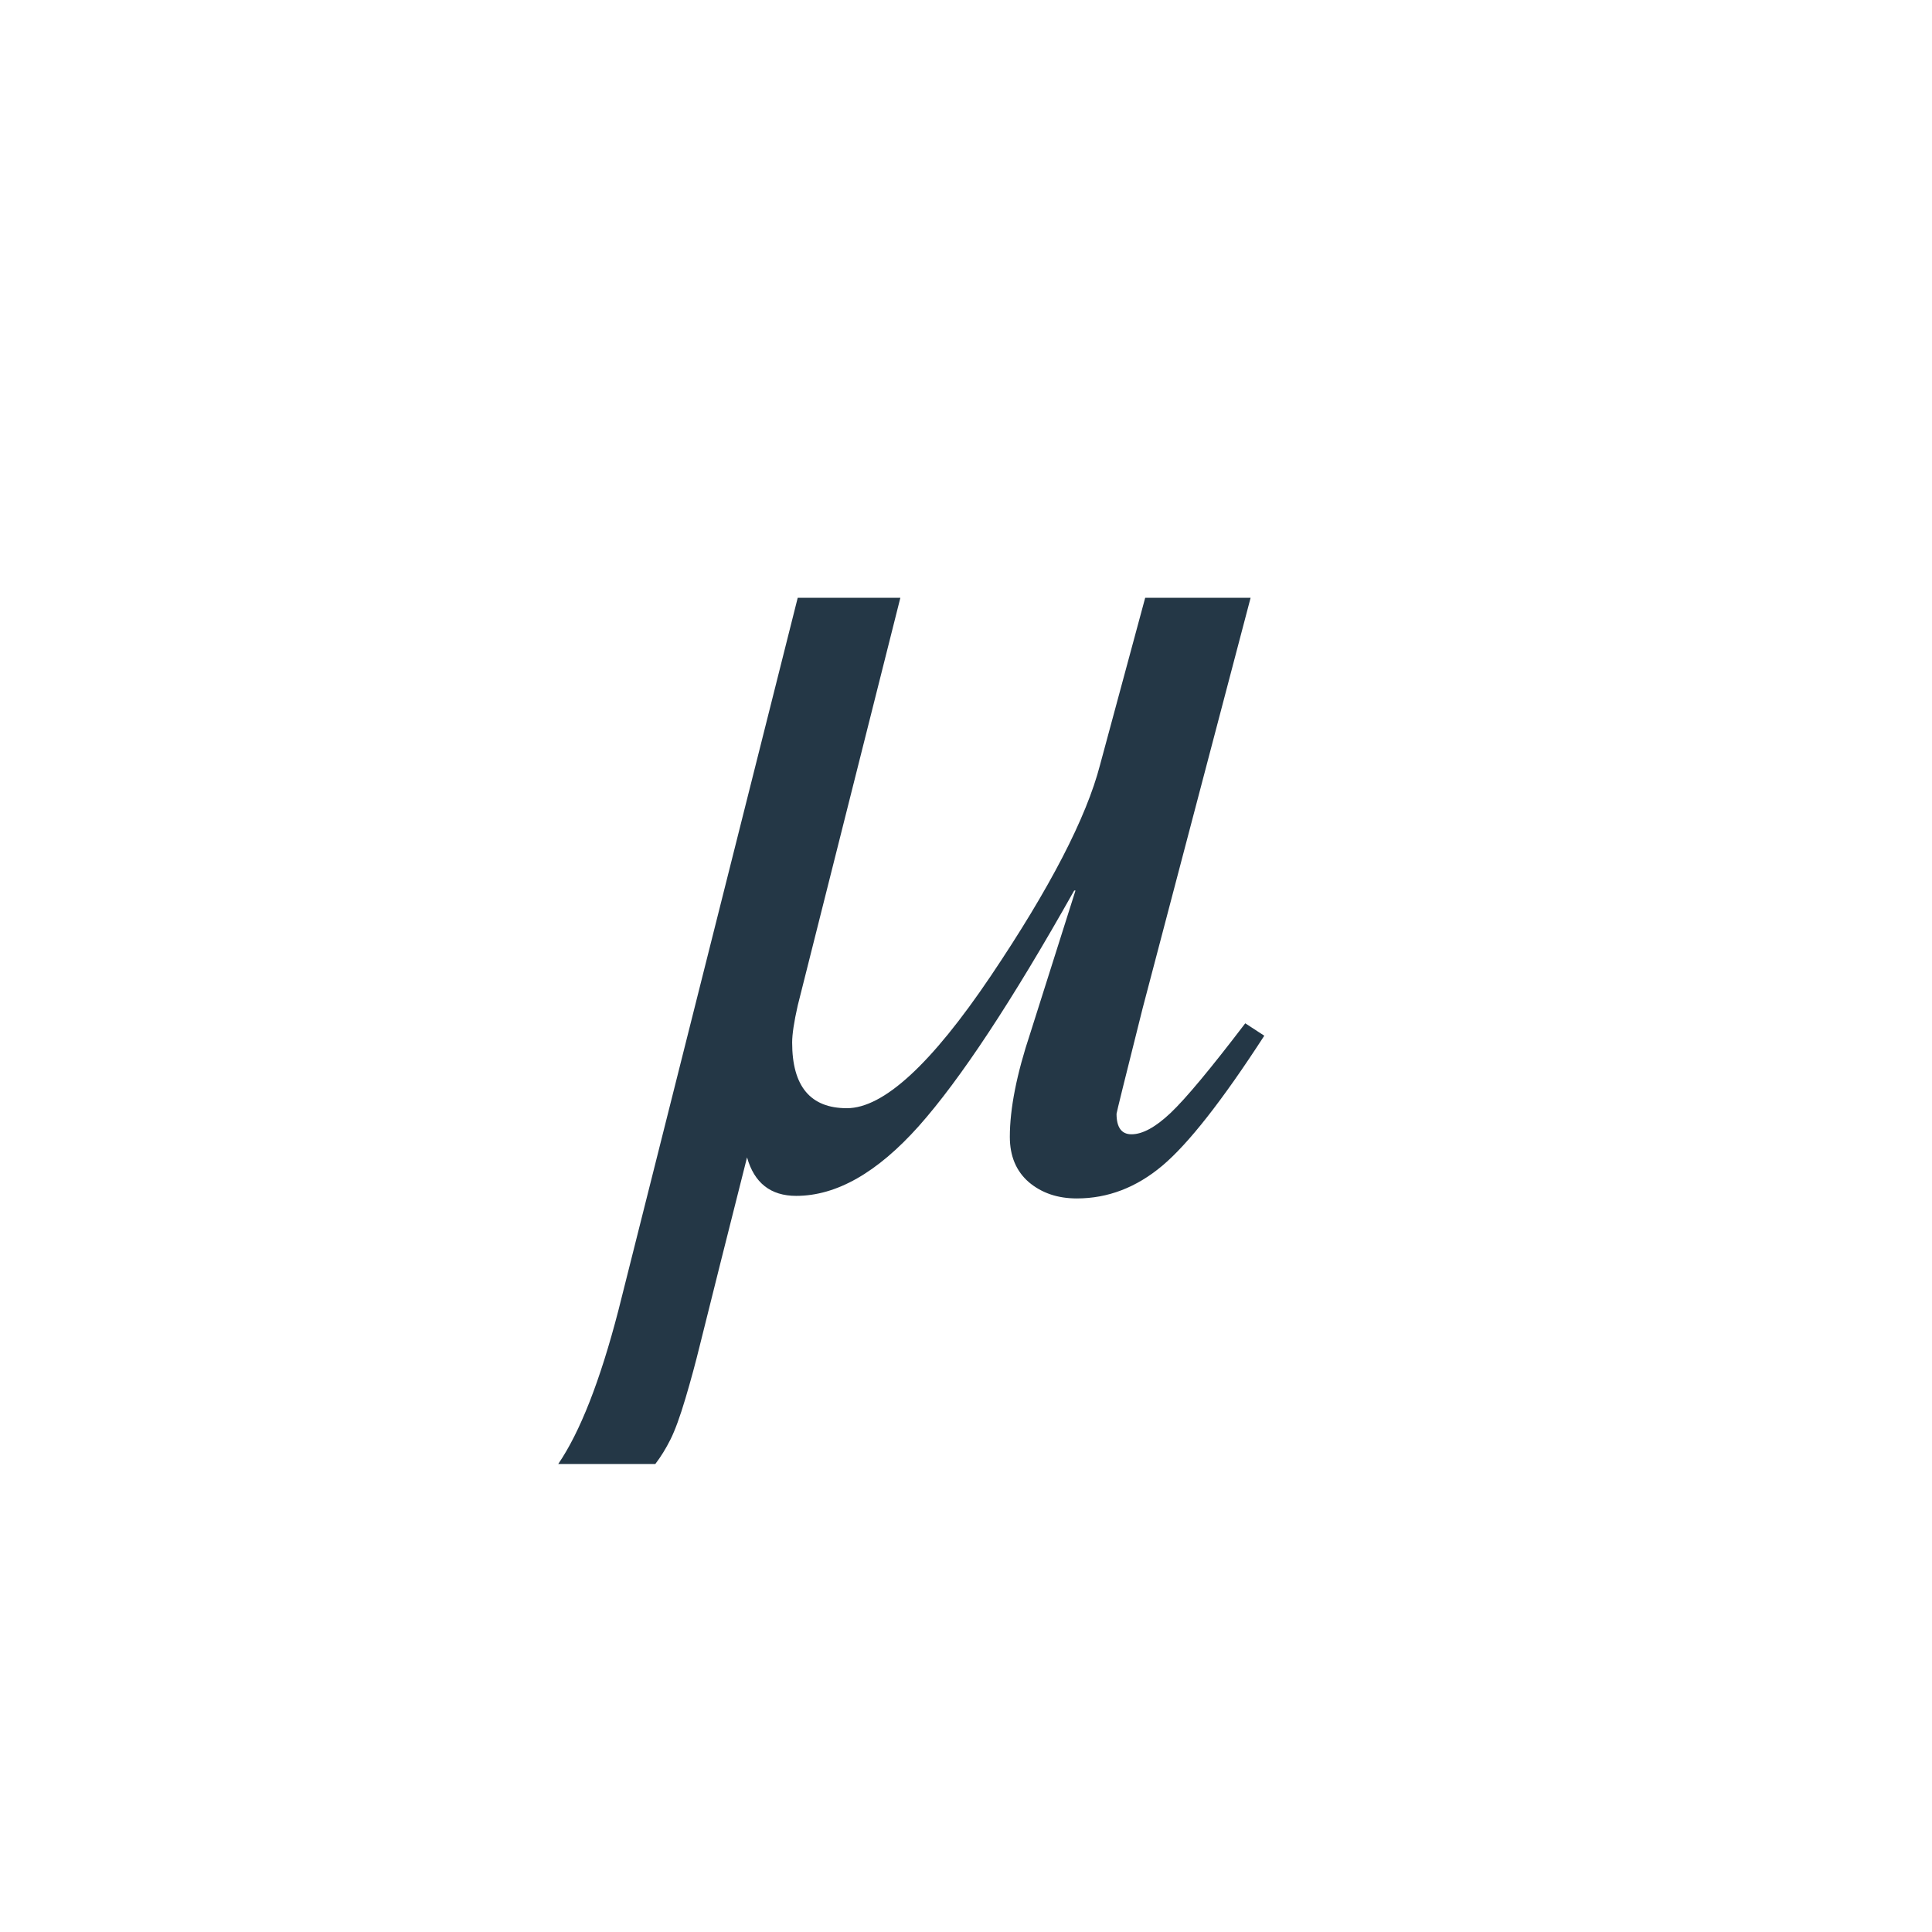
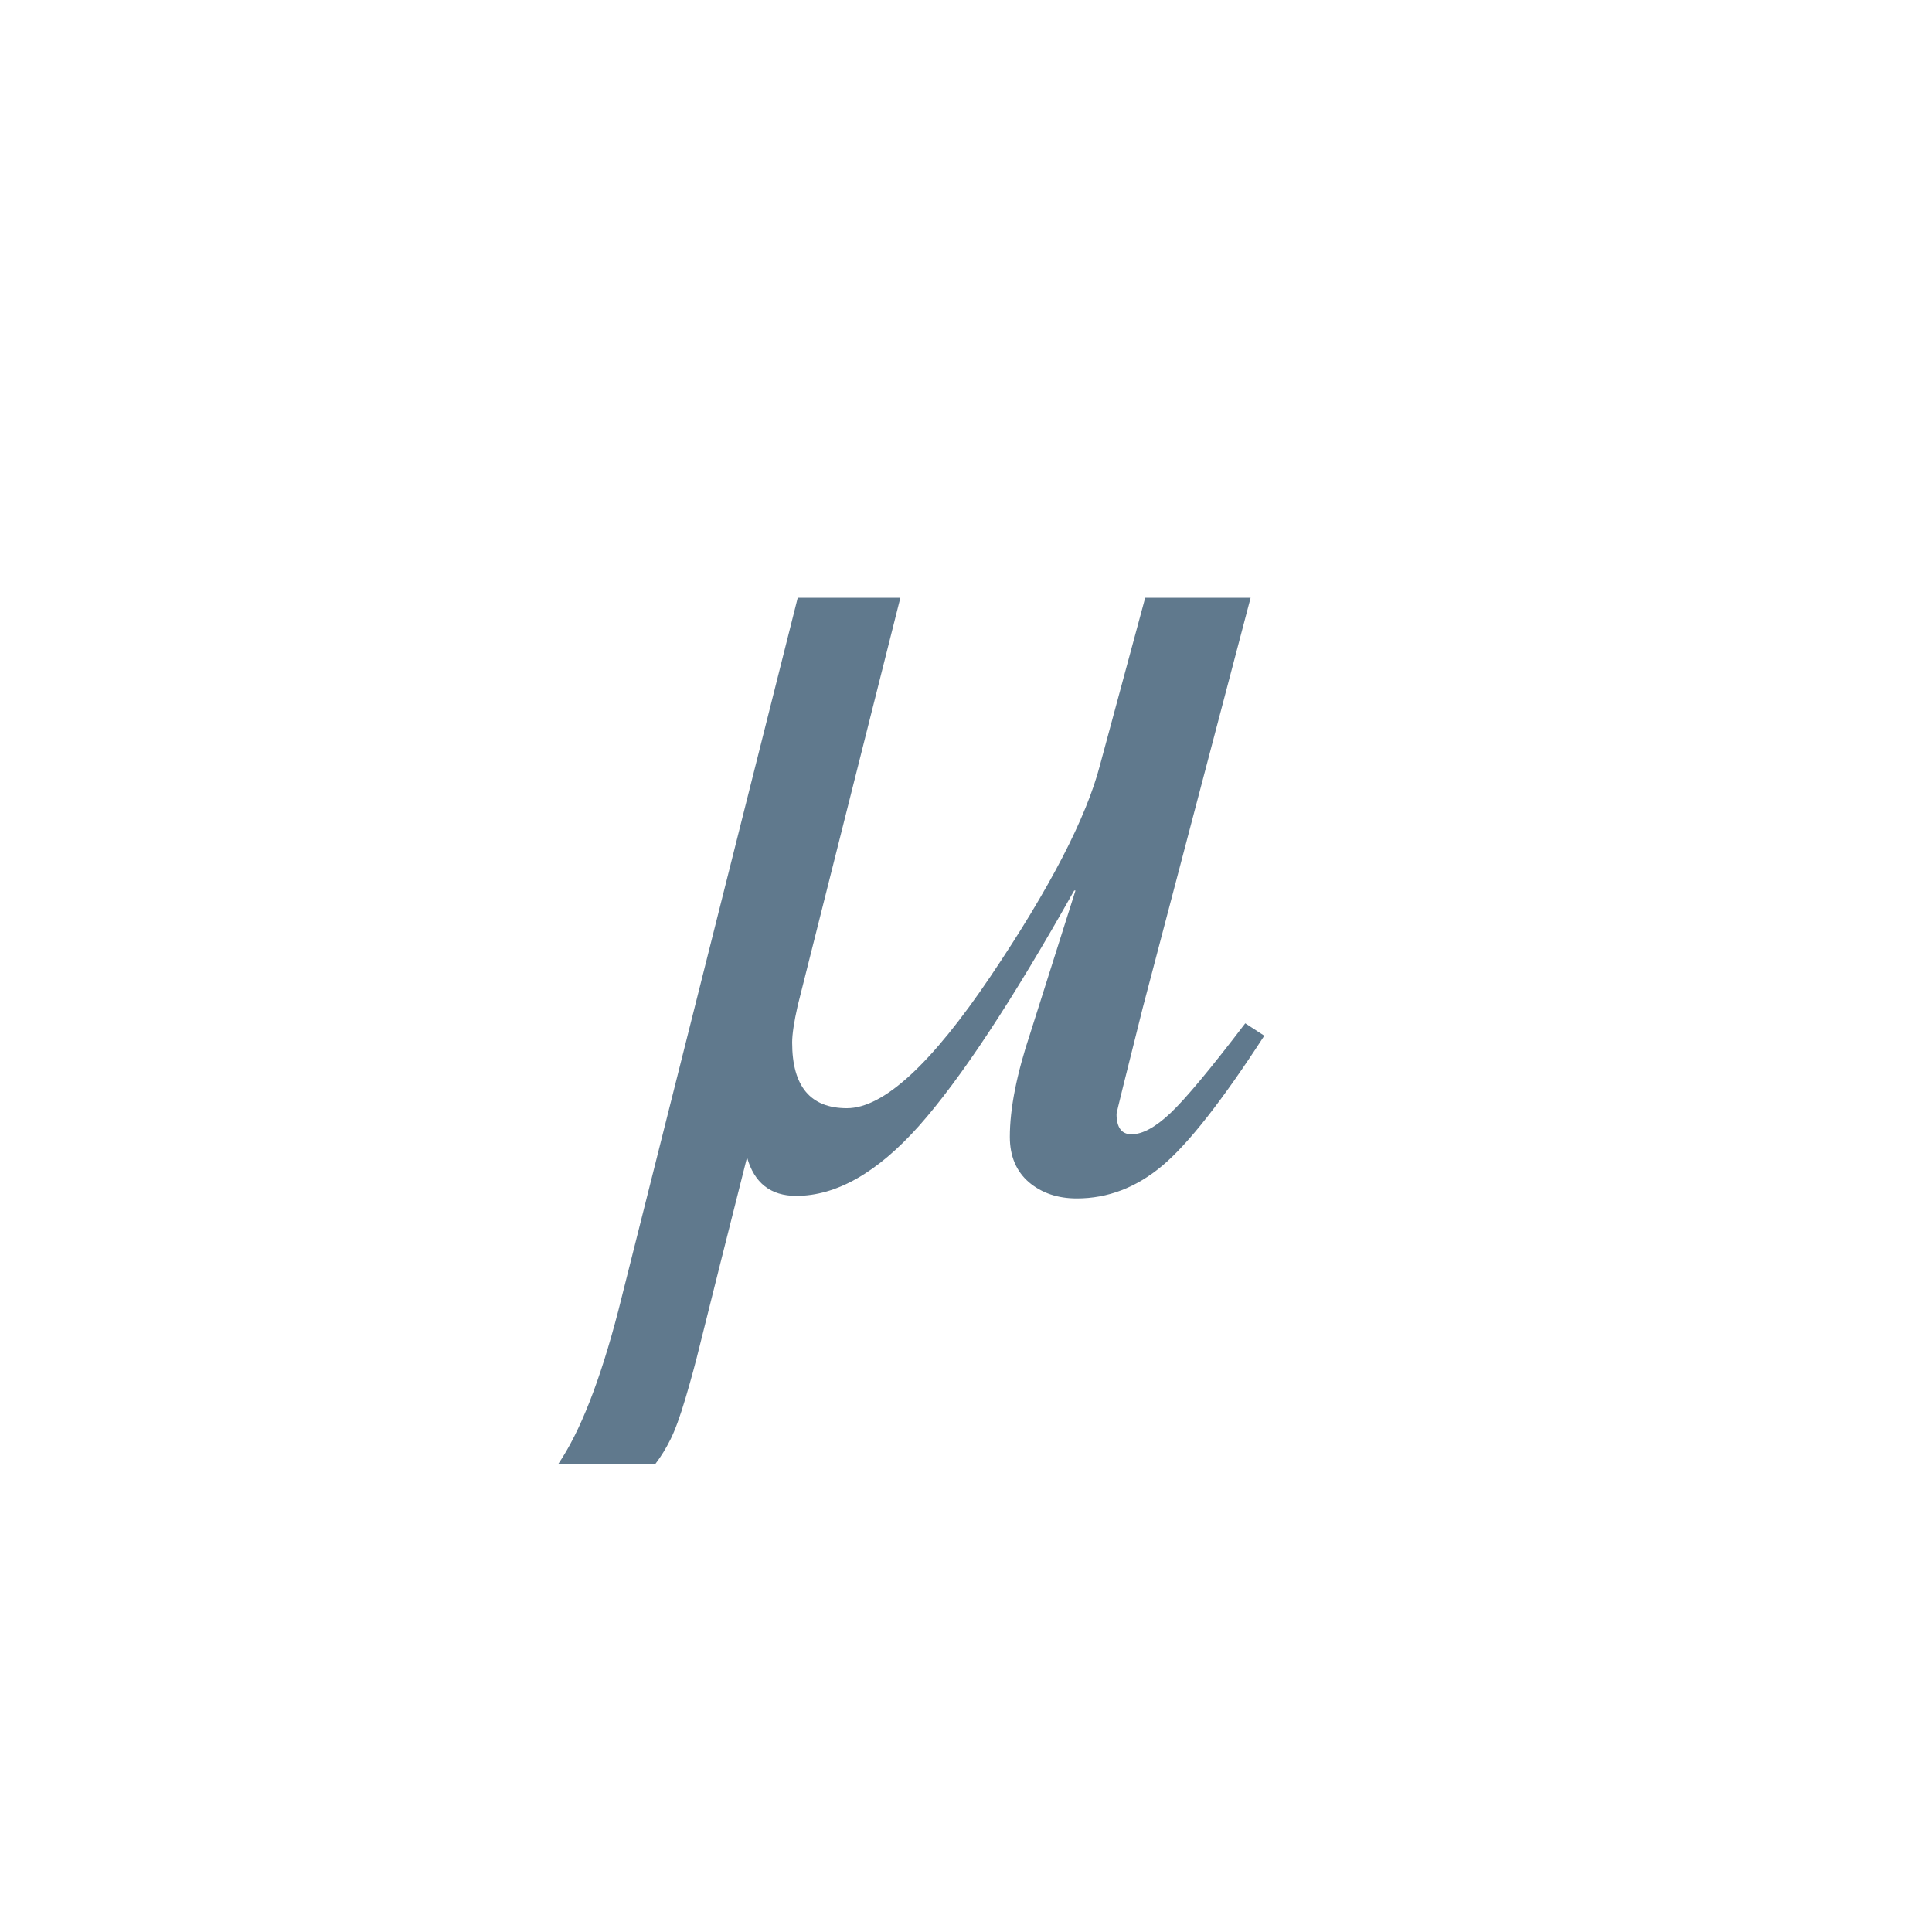
<svg xmlns="http://www.w3.org/2000/svg" xmlns:xlink="http://www.w3.org/1999/xlink" width="48pt" height="48pt" viewBox="0 0 48 48" version="1.1">
  <defs>
    <style type="text/css">*{stroke-linejoin: round; stroke-linecap: butt}</style>
  </defs>
  <g id="figure_1">
    <g id="patch_1">
      <path d="M 0 48 L 48 48 L 48 0 L 0 0 L 0 48 z " style="fill: none" />
    </g>
    <g id="axes_1">
      <g id="text_1">
-         <g style="fill: #243746" transform="translate(14.99 29.47203) scale(0.34 -0.34)">
+         <g style="fill: #60798d" transform="translate(14.99 29.47203) scale(0.34 -0.34)">
          <defs>
            <path id="STIXGeneral-Italic-20b" d="M 3002 749 L 3091 691 Q 2797 237 2614 83 Q 2432 -70 2214 -70 Q 2080 -70 1990 6 Q 1901 83 1901 218 Q 1901 416 1997 704 L 2208 1370 L 2202 1370 Q 1766 595 1475 268 Q 1184 -58 902 -58 Q 723 -58 672 122 Q 614 -109 547 -374 Q 480 -640 451 -758 Q 422 -877 384 -1005 Q 346 -1133 314 -1197 Q 282 -1261 243 -1312 L -211 -1312 Q -58 -1088 70 -595 L 909 2739 L 1389 2739 L 909 832 Q 883 717 883 659 Q 883 352 1139 352 Q 1395 352 1811 969 Q 2227 1587 2323 1958 L 2534 2739 L 3027 2739 L 2522 819 Q 2400 333 2400 326 Q 2400 230 2470 230 Q 2547 230 2652 329 Q 2758 429 3002 749 z " transform="scale(0.015625)" />
          </defs>
          <use xlink:href="#STIXGeneral-Italic-20b" transform="translate(0 0.203125)" />
        </g>
      </g>
    </g>
  </g>
</svg>
